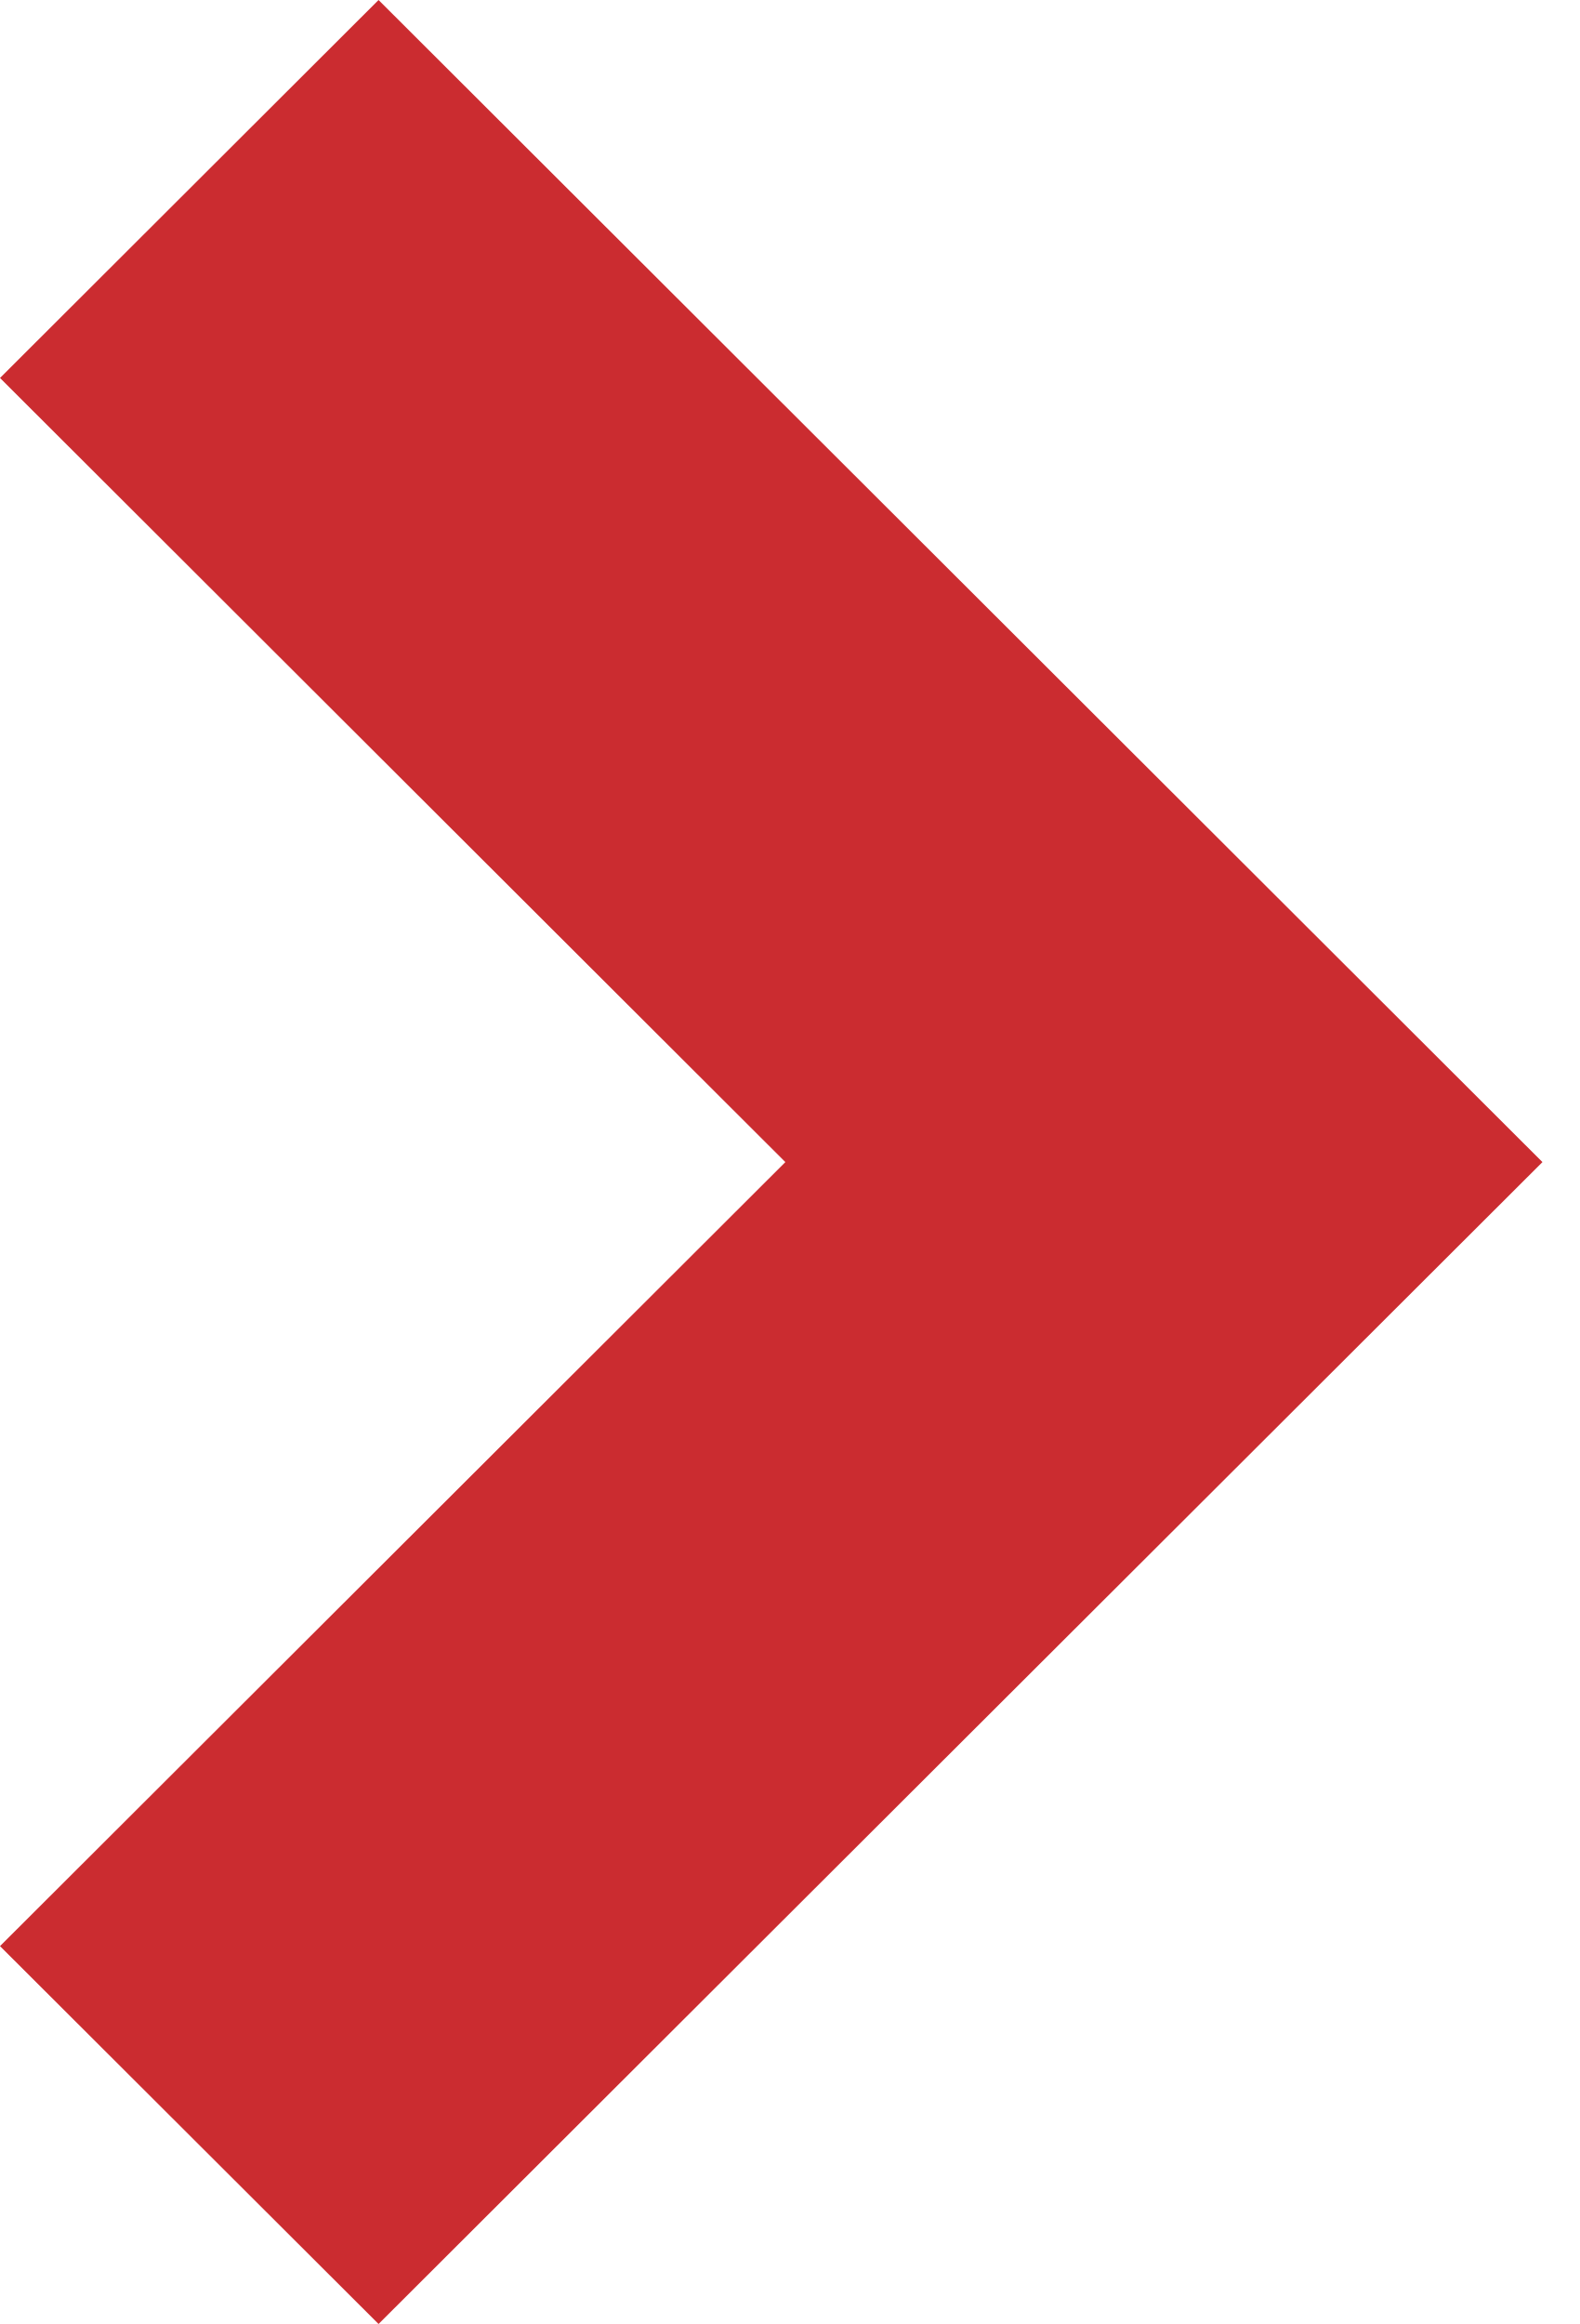
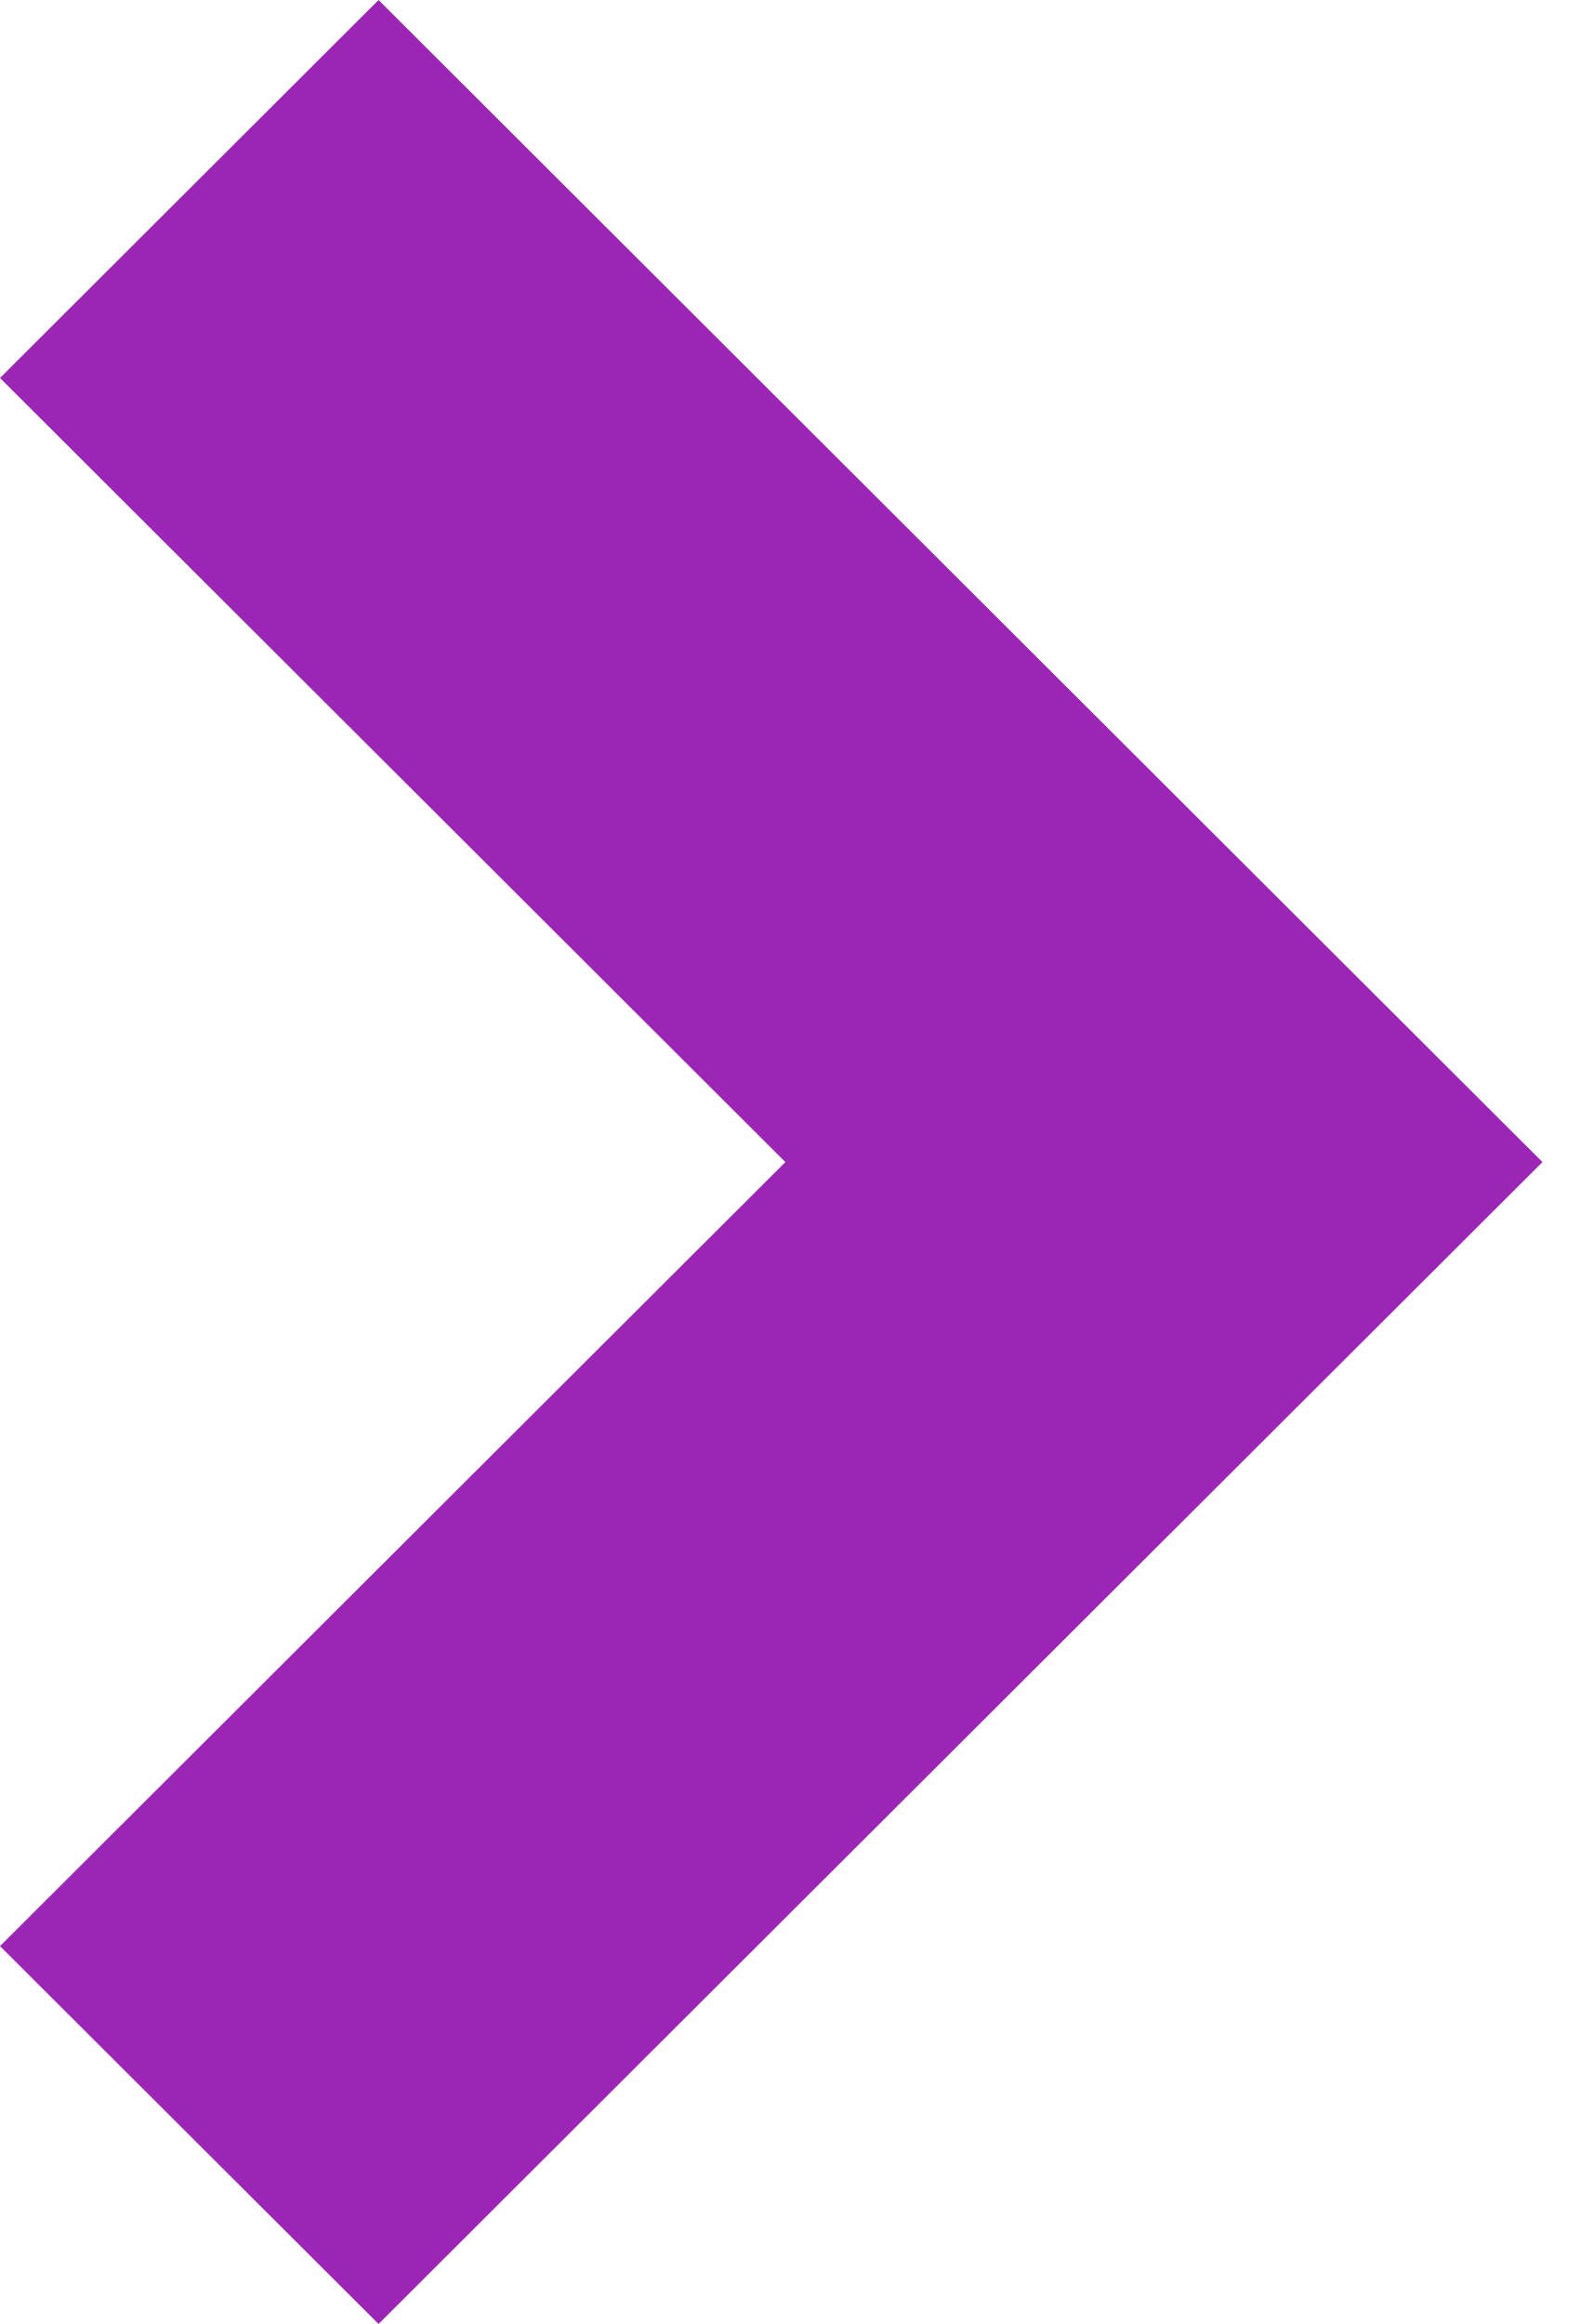
<svg xmlns="http://www.w3.org/2000/svg" width="17px" height="25px" viewBox="0 0 17 25" version="1.1">
  <defs />
-   <g id="Symbols" stroke="none" stroke-width="1" fill="none" fill-rule="evenodd">
-     <g id="Promotion-2-up-v2" transform="translate(-349, -108)" fill="#CB2C30">
-       <g id="Text-Copy-2" transform="translate(119, 107)">
-         <polygon id="next-copy" points="234.073 1 230 5.066 238.45 13.501 230 21.935 234.073 26 246.596 13.501" />
-       </g>
+   <g id="Page-1" stroke="none" stroke-width="1" fill="none" fill-rule="evenodd">
+     <g id="next_arrow_highlight" fill-rule="nonzero" fill="#9B26B6">
+       <polygon id="next-copy" points="4.073 0 0 4.066 8.45 12.501 0 20.935 4.073 25 16.596 12.501" />
    </g>
  </g>
</svg>
